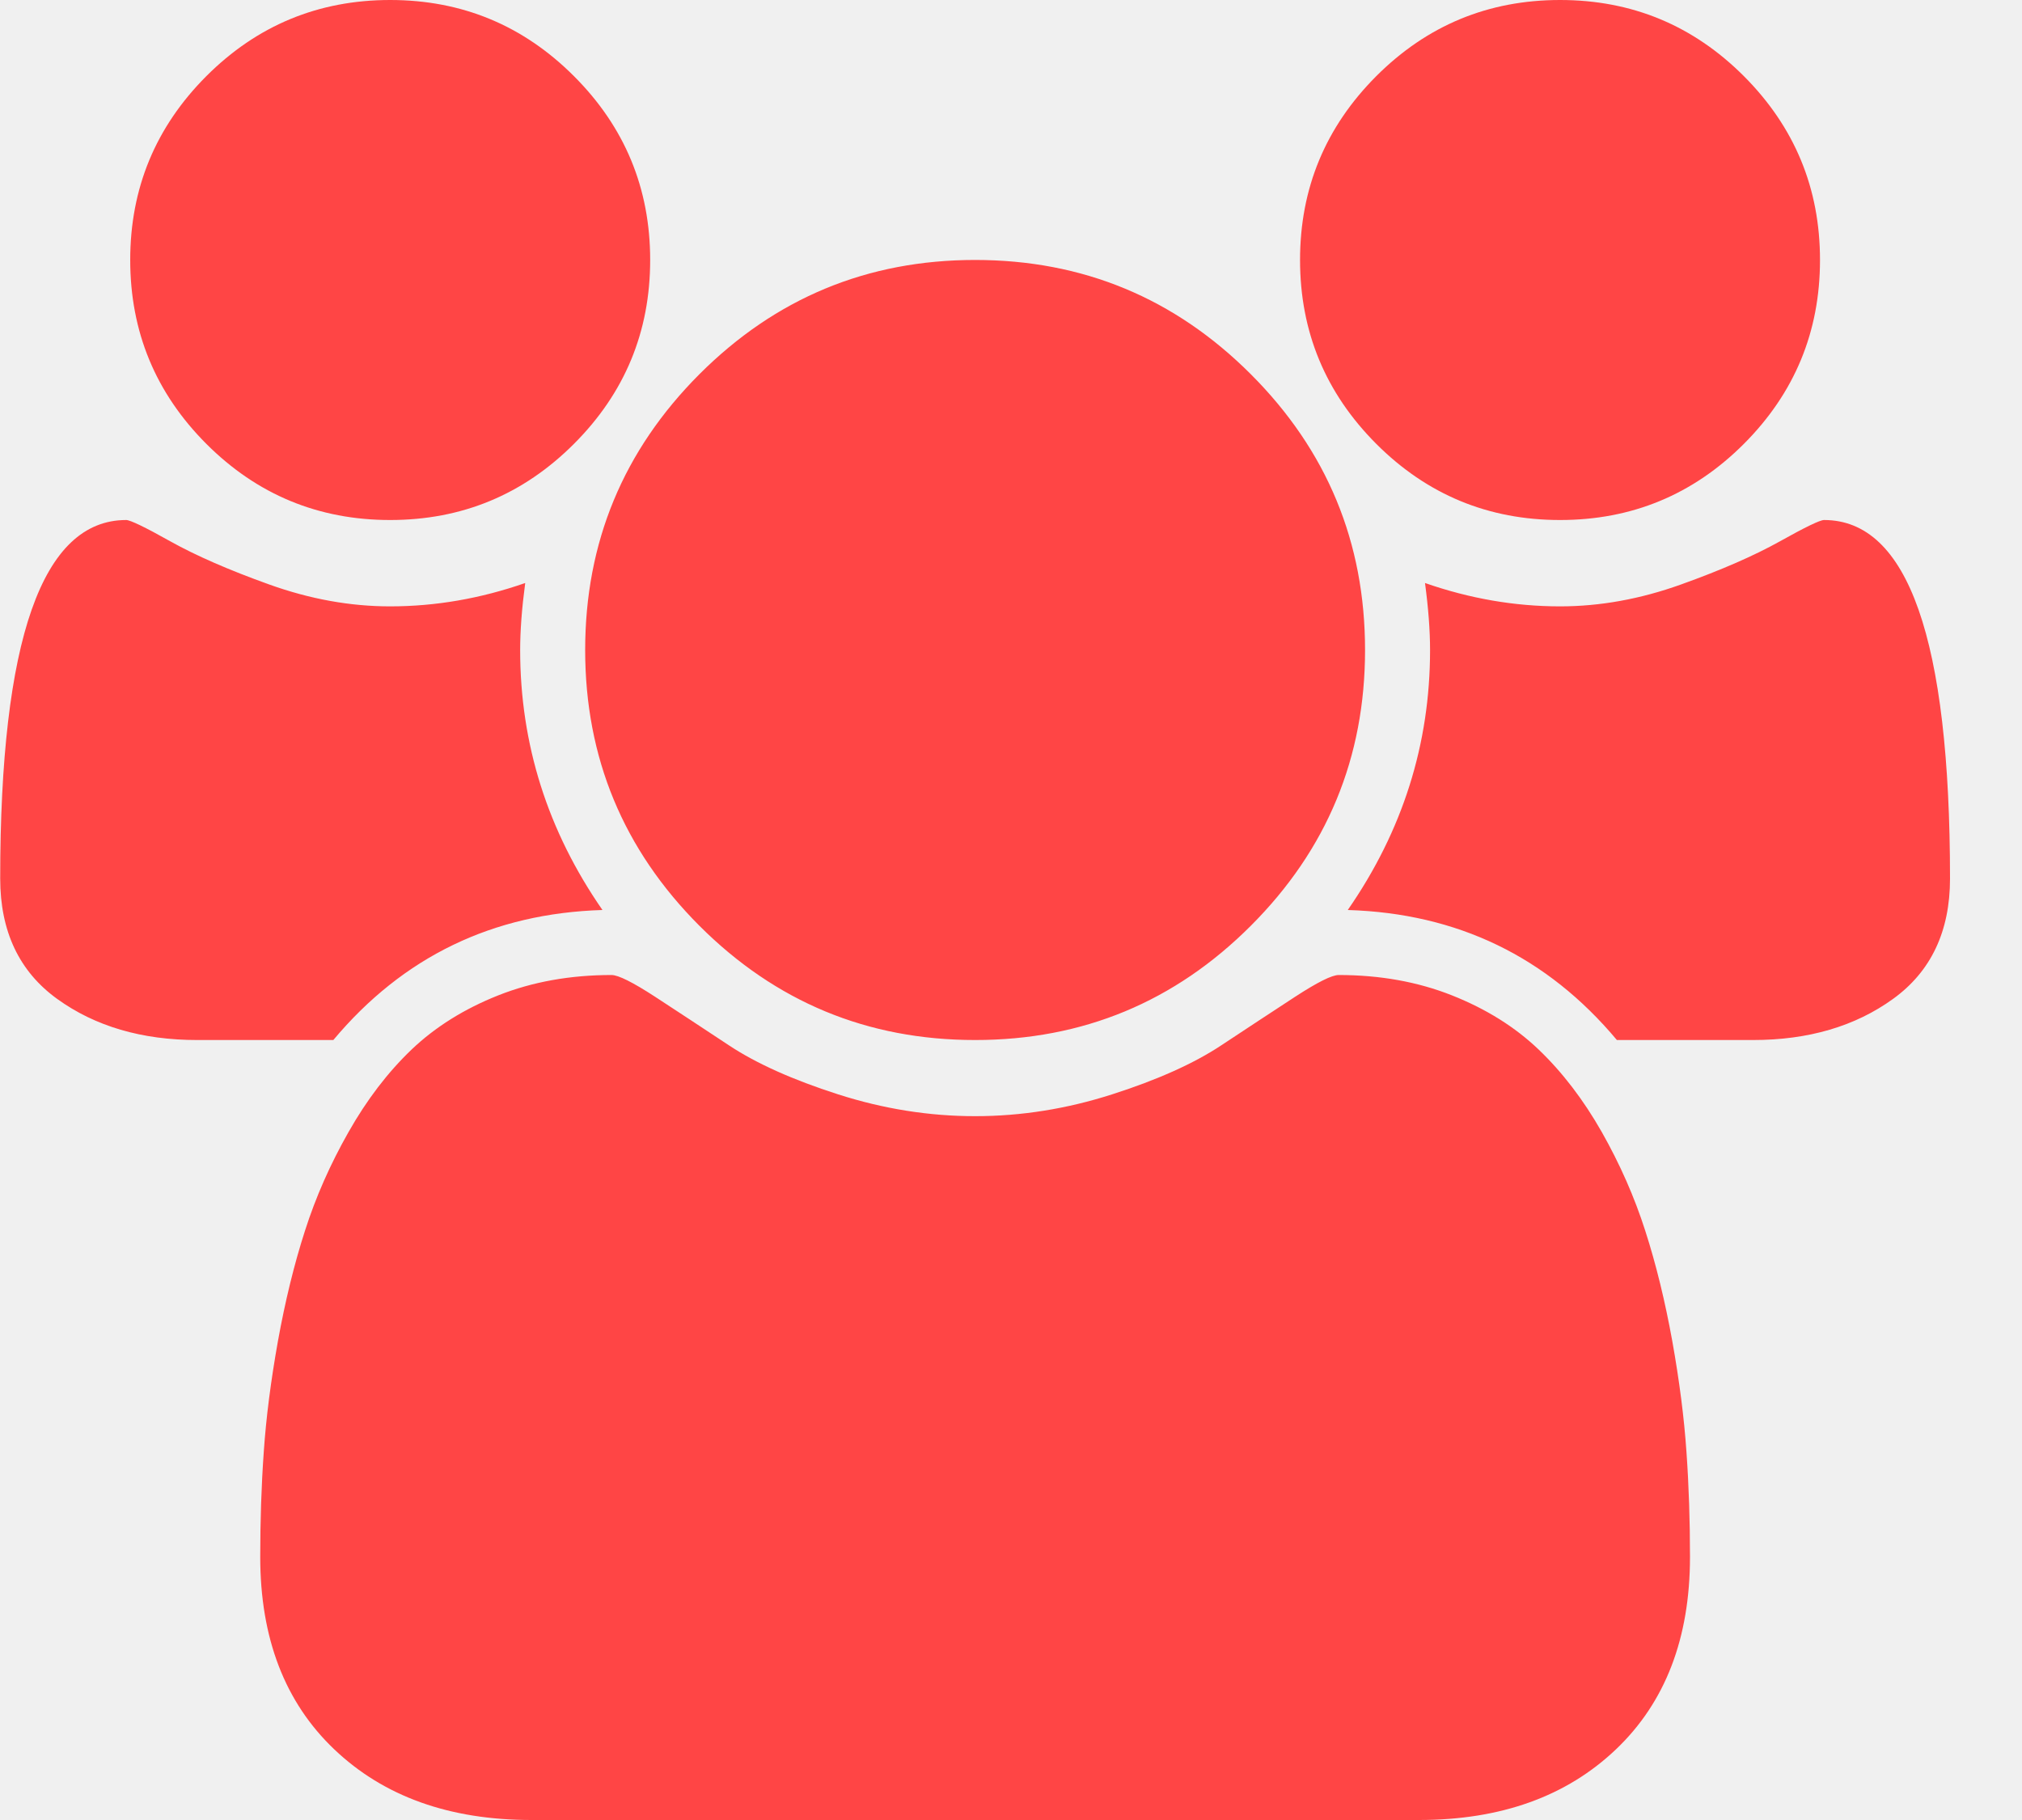
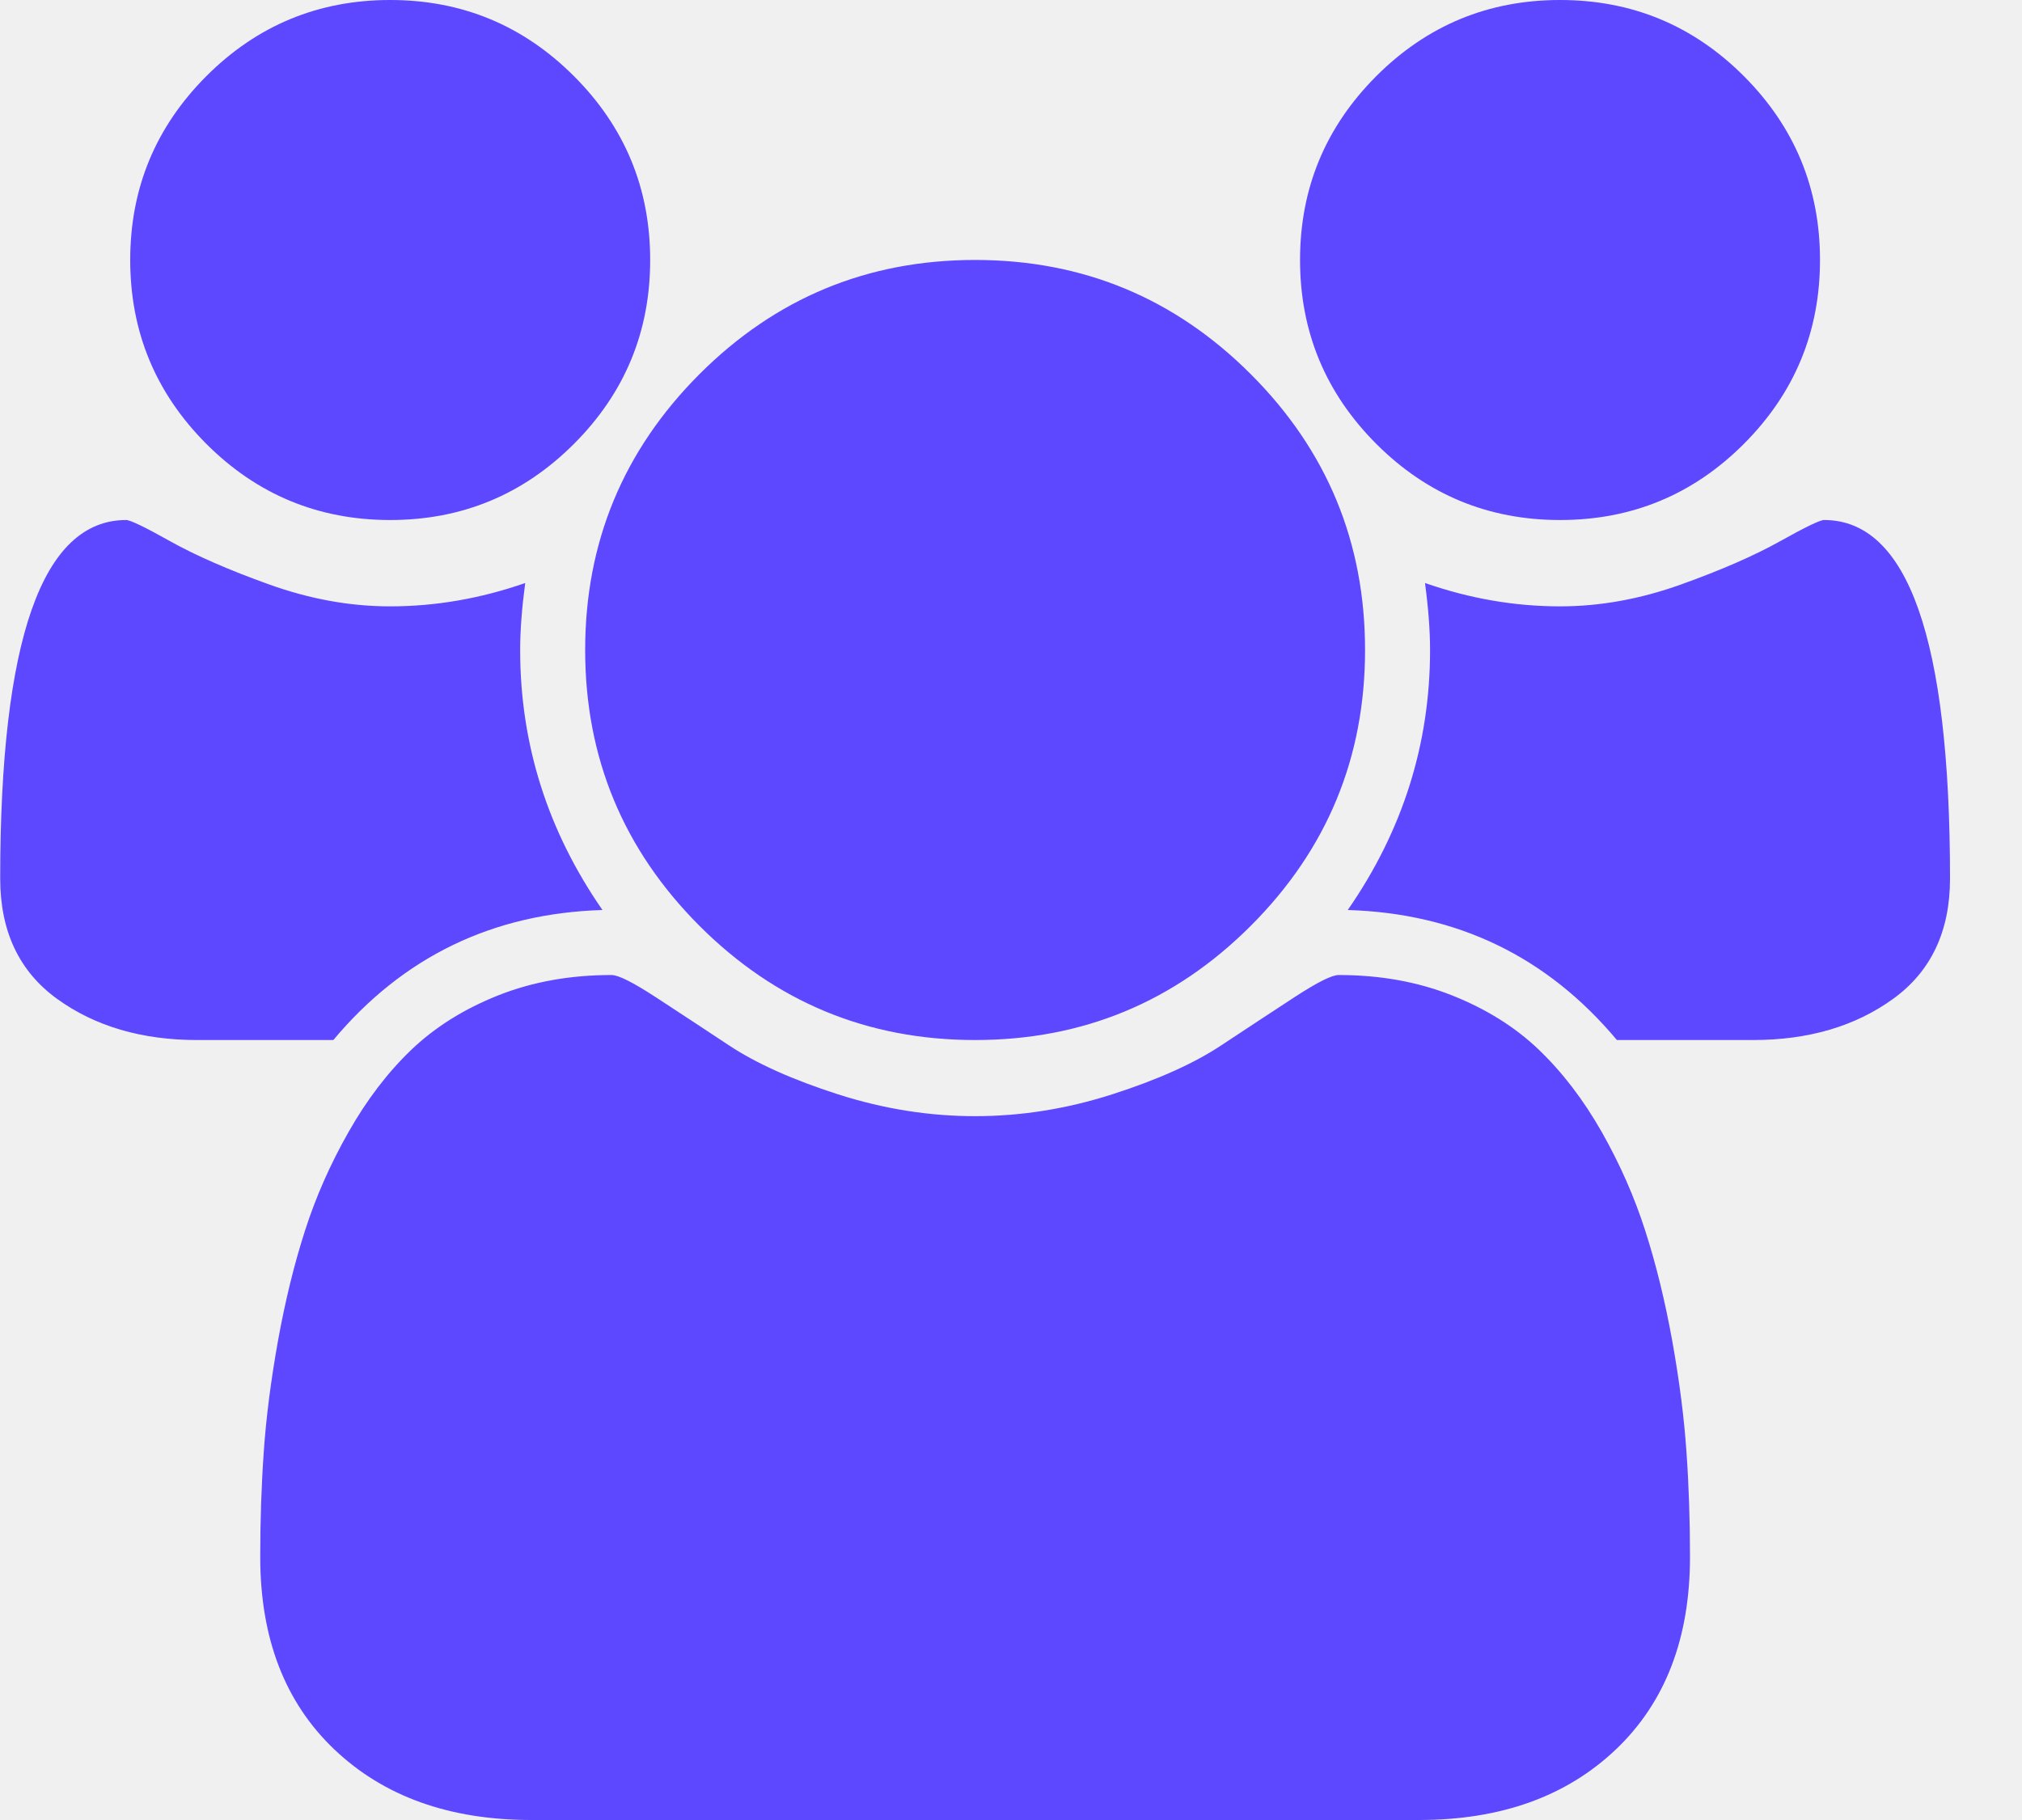
<svg xmlns="http://www.w3.org/2000/svg" width="20" height="18" viewBox="0 0 20 18" fill="none">
  <g clip-path="url(#clip0_250_661)">
-     <path d="M5.959 9C4.874 9.033 3.987 9.462 3.297 10.286H1.951C1.402 10.286 0.94 10.15 0.565 9.879C0.19 9.608 0.002 9.211 0.002 8.689C0.002 6.325 0.417 5.143 1.248 5.143C1.288 5.143 1.434 5.213 1.685 5.354C1.936 5.494 2.262 5.637 2.664 5.781C3.066 5.925 3.464 5.997 3.859 5.997C4.308 5.997 4.753 5.92 5.195 5.766C5.162 6.013 5.145 6.234 5.145 6.429C5.145 7.359 5.416 8.217 5.959 9ZM16.716 15.398C16.716 16.202 16.472 16.837 15.983 17.302C15.494 17.767 14.845 18 14.035 18H5.256C4.445 18 3.796 17.767 3.307 17.302C2.818 16.837 2.574 16.202 2.574 15.398C2.574 15.043 2.585 14.697 2.609 14.359C2.632 14.021 2.679 13.656 2.749 13.264C2.82 12.872 2.908 12.509 3.016 12.174C3.123 11.839 3.267 11.513 3.448 11.195C3.628 10.877 3.836 10.605 4.07 10.381C4.305 10.157 4.591 9.978 4.929 9.844C5.267 9.71 5.641 9.643 6.049 9.643C6.116 9.643 6.26 9.715 6.481 9.859C6.702 10.003 6.946 10.164 7.214 10.341C7.482 10.518 7.84 10.679 8.289 10.823C8.738 10.967 9.19 11.039 9.645 11.039C10.1 11.039 10.552 10.967 11.001 10.823C11.45 10.679 11.808 10.518 12.076 10.341C12.344 10.164 12.588 10.003 12.809 9.859C13.03 9.715 13.174 9.643 13.241 9.643C13.649 9.643 14.023 9.71 14.361 9.844C14.699 9.978 14.986 10.157 15.22 10.381C15.454 10.605 15.662 10.877 15.843 11.195C16.023 11.513 16.167 11.839 16.274 12.174C16.382 12.509 16.47 12.872 16.541 13.264C16.611 13.656 16.658 14.021 16.681 14.359C16.705 14.697 16.716 15.043 16.716 15.398ZM6.431 2.571C6.431 3.281 6.18 3.887 5.677 4.39C5.175 4.892 4.569 5.143 3.859 5.143C3.15 5.143 2.543 4.892 2.041 4.39C1.539 3.887 1.288 3.281 1.288 2.571C1.288 1.862 1.539 1.256 2.041 0.753C2.543 0.251 3.15 0 3.859 0C4.569 0 5.175 0.251 5.677 0.753C6.18 1.256 6.431 1.862 6.431 2.571ZM13.502 6.429C13.502 7.493 13.126 8.402 12.372 9.156C11.619 9.909 10.71 10.286 9.645 10.286C8.58 10.286 7.671 9.909 6.918 9.156C6.165 8.402 5.788 7.493 5.788 6.429C5.788 5.364 6.165 4.455 6.918 3.701C7.671 2.948 8.58 2.571 9.645 2.571C10.71 2.571 11.619 2.948 12.372 3.701C13.126 4.455 13.502 5.364 13.502 6.429ZM19.288 8.689C19.288 9.211 19.1 9.608 18.725 9.879C18.35 10.15 17.888 10.286 17.339 10.286H15.993C15.303 9.462 14.416 9.033 13.331 9C13.874 8.217 14.145 7.359 14.145 6.429C14.145 6.234 14.128 6.013 14.095 5.766C14.537 5.92 14.982 5.997 15.431 5.997C15.826 5.997 16.224 5.925 16.626 5.781C17.028 5.637 17.354 5.494 17.605 5.354C17.857 5.213 18.002 5.143 18.042 5.143C18.873 5.143 19.288 6.325 19.288 8.689ZM18.002 2.571C18.002 3.281 17.751 3.887 17.249 4.39C16.747 4.892 16.141 5.143 15.431 5.143C14.721 5.143 14.115 4.892 13.613 4.39C13.111 3.887 12.859 3.281 12.859 2.571C12.859 1.862 13.111 1.256 13.613 0.753C14.115 0.251 14.721 0 15.431 0C16.141 0 16.747 0.251 17.249 0.753C17.751 1.256 18.002 1.862 18.002 2.571Z" fill="#ff4545" />
+     <path d="M5.959 9C4.874 9.033 3.987 9.462 3.297 10.286H1.951C1.402 10.286 0.94 10.15 0.565 9.879C0.19 9.608 0.002 9.211 0.002 8.689C0.002 6.325 0.417 5.143 1.248 5.143C1.288 5.143 1.434 5.213 1.685 5.354C1.936 5.494 2.262 5.637 2.664 5.781C3.066 5.925 3.464 5.997 3.859 5.997C4.308 5.997 4.753 5.92 5.195 5.766C5.162 6.013 5.145 6.234 5.145 6.429C5.145 7.359 5.416 8.217 5.959 9ZM16.716 15.398C16.716 16.202 16.472 16.837 15.983 17.302C15.494 17.767 14.845 18 14.035 18H5.256C4.445 18 3.796 17.767 3.307 17.302C2.818 16.837 2.574 16.202 2.574 15.398C2.574 15.043 2.585 14.697 2.609 14.359C2.632 14.021 2.679 13.656 2.749 13.264C2.82 12.872 2.908 12.509 3.016 12.174C3.123 11.839 3.267 11.513 3.448 11.195C3.628 10.877 3.836 10.605 4.07 10.381C4.305 10.157 4.591 9.978 4.929 9.844C5.267 9.71 5.641 9.643 6.049 9.643C6.116 9.643 6.26 9.715 6.481 9.859C6.702 10.003 6.946 10.164 7.214 10.341C7.482 10.518 7.84 10.679 8.289 10.823C8.738 10.967 9.19 11.039 9.645 11.039C10.1 11.039 10.552 10.967 11.001 10.823C11.45 10.679 11.808 10.518 12.076 10.341C12.344 10.164 12.588 10.003 12.809 9.859C13.03 9.715 13.174 9.643 13.241 9.643C13.649 9.643 14.023 9.71 14.361 9.844C14.699 9.978 14.986 10.157 15.22 10.381C15.454 10.605 15.662 10.877 15.843 11.195C16.023 11.513 16.167 11.839 16.274 12.174C16.382 12.509 16.47 12.872 16.541 13.264C16.611 13.656 16.658 14.021 16.681 14.359C16.705 14.697 16.716 15.043 16.716 15.398ZM6.431 2.571C6.431 3.281 6.18 3.887 5.677 4.39C5.175 4.892 4.569 5.143 3.859 5.143C3.15 5.143 2.543 4.892 2.041 4.39C1.539 3.887 1.288 3.281 1.288 2.571C1.288 1.862 1.539 1.256 2.041 0.753C2.543 0.251 3.15 0 3.859 0C4.569 0 5.175 0.251 5.677 0.753C6.18 1.256 6.431 1.862 6.431 2.571ZM13.502 6.429C13.502 7.493 13.126 8.402 12.372 9.156C11.619 9.909 10.71 10.286 9.645 10.286C8.58 10.286 7.671 9.909 6.918 9.156C6.165 8.402 5.788 7.493 5.788 6.429C5.788 5.364 6.165 4.455 6.918 3.701C7.671 2.948 8.58 2.571 9.645 2.571C10.71 2.571 11.619 2.948 12.372 3.701C13.126 4.455 13.502 5.364 13.502 6.429ZM19.288 8.689C19.288 9.211 19.1 9.608 18.725 9.879C18.35 10.15 17.888 10.286 17.339 10.286H15.993C15.303 9.462 14.416 9.033 13.331 9C13.874 8.217 14.145 7.359 14.145 6.429C14.145 6.234 14.128 6.013 14.095 5.766C14.537 5.92 14.982 5.997 15.431 5.997C15.826 5.997 16.224 5.925 16.626 5.781C17.028 5.637 17.354 5.494 17.605 5.354C17.857 5.213 18.002 5.143 18.042 5.143C18.873 5.143 19.288 6.325 19.288 8.689ZM18.002 2.571C18.002 3.281 17.751 3.887 17.249 4.39C16.747 4.892 16.141 5.143 15.431 5.143C14.721 5.143 14.115 4.892 13.613 4.39C13.111 3.887 12.859 3.281 12.859 2.571C12.859 1.862 13.111 1.256 13.613 0.753C14.115 0.251 14.721 0 15.431 0C16.141 0 16.747 0.251 17.249 0.753C17.751 1.256 18.002 1.862 18.002 2.571Z" fill="#5d47ff" />
  </g>
  <defs>
    <clipPath id="clip0_250_661">
      <rect width="19.29" height="18" fill="white" />
    </clipPath>
  </defs>
</svg>
